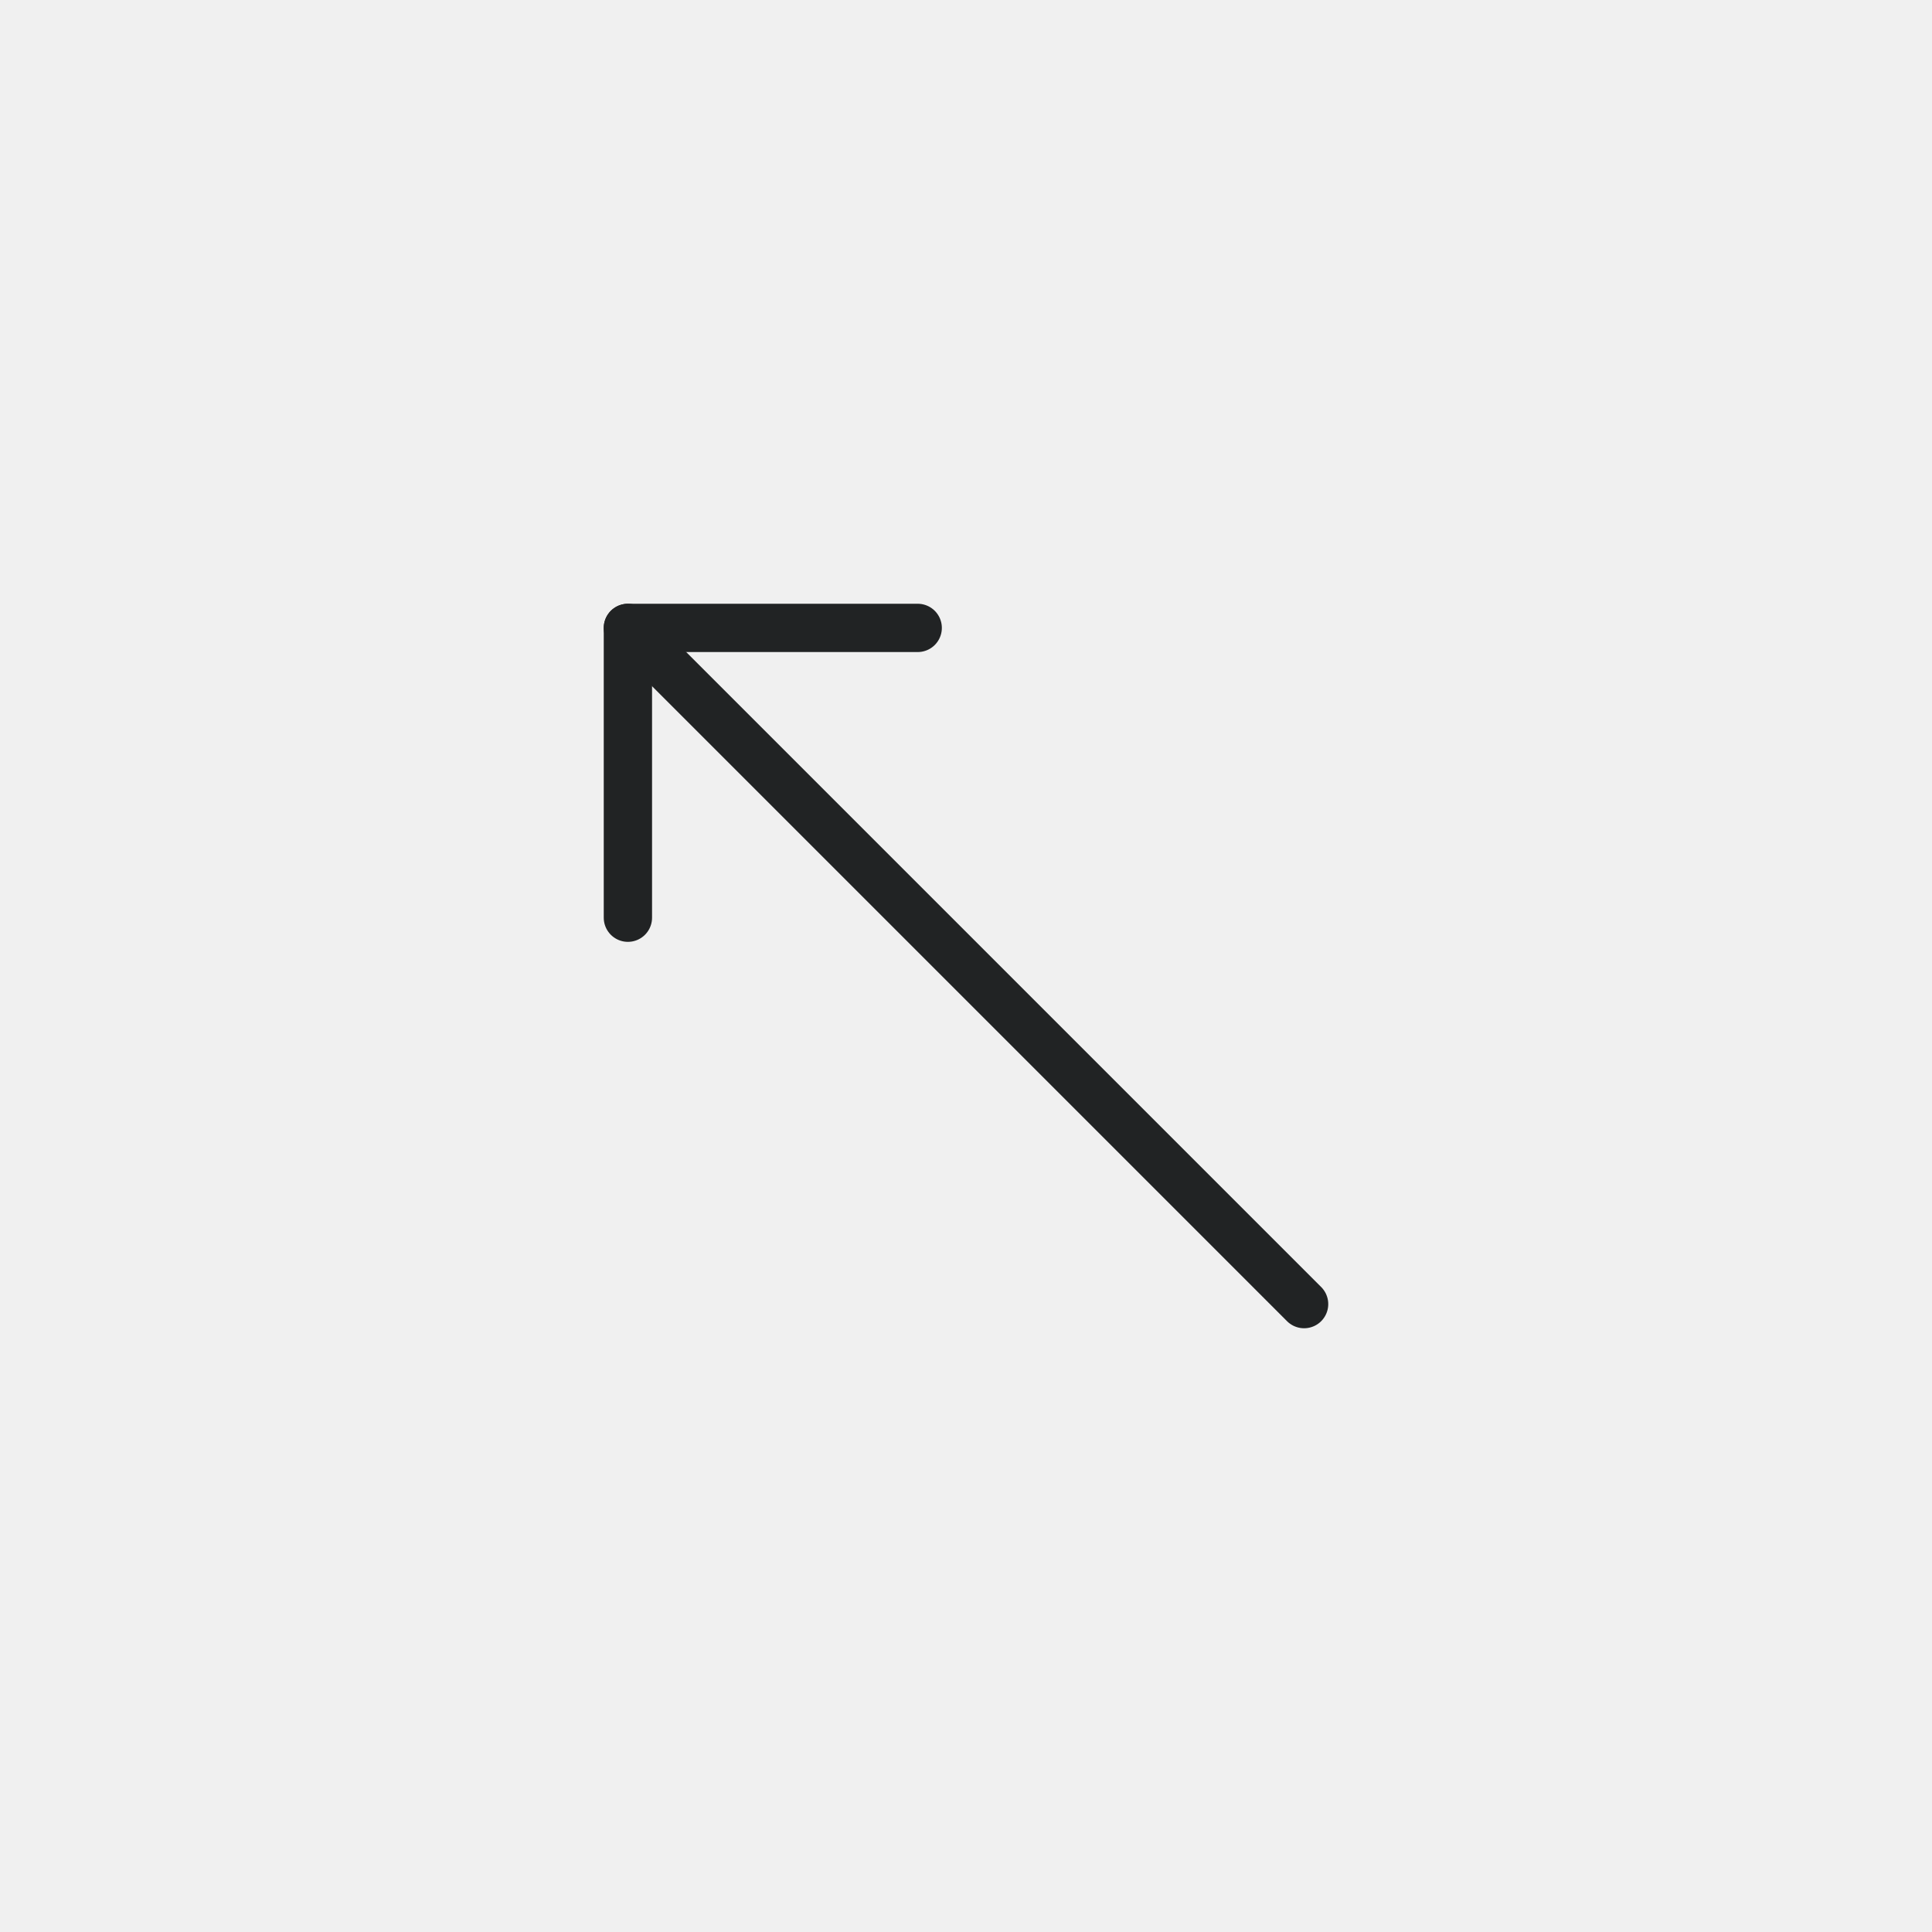
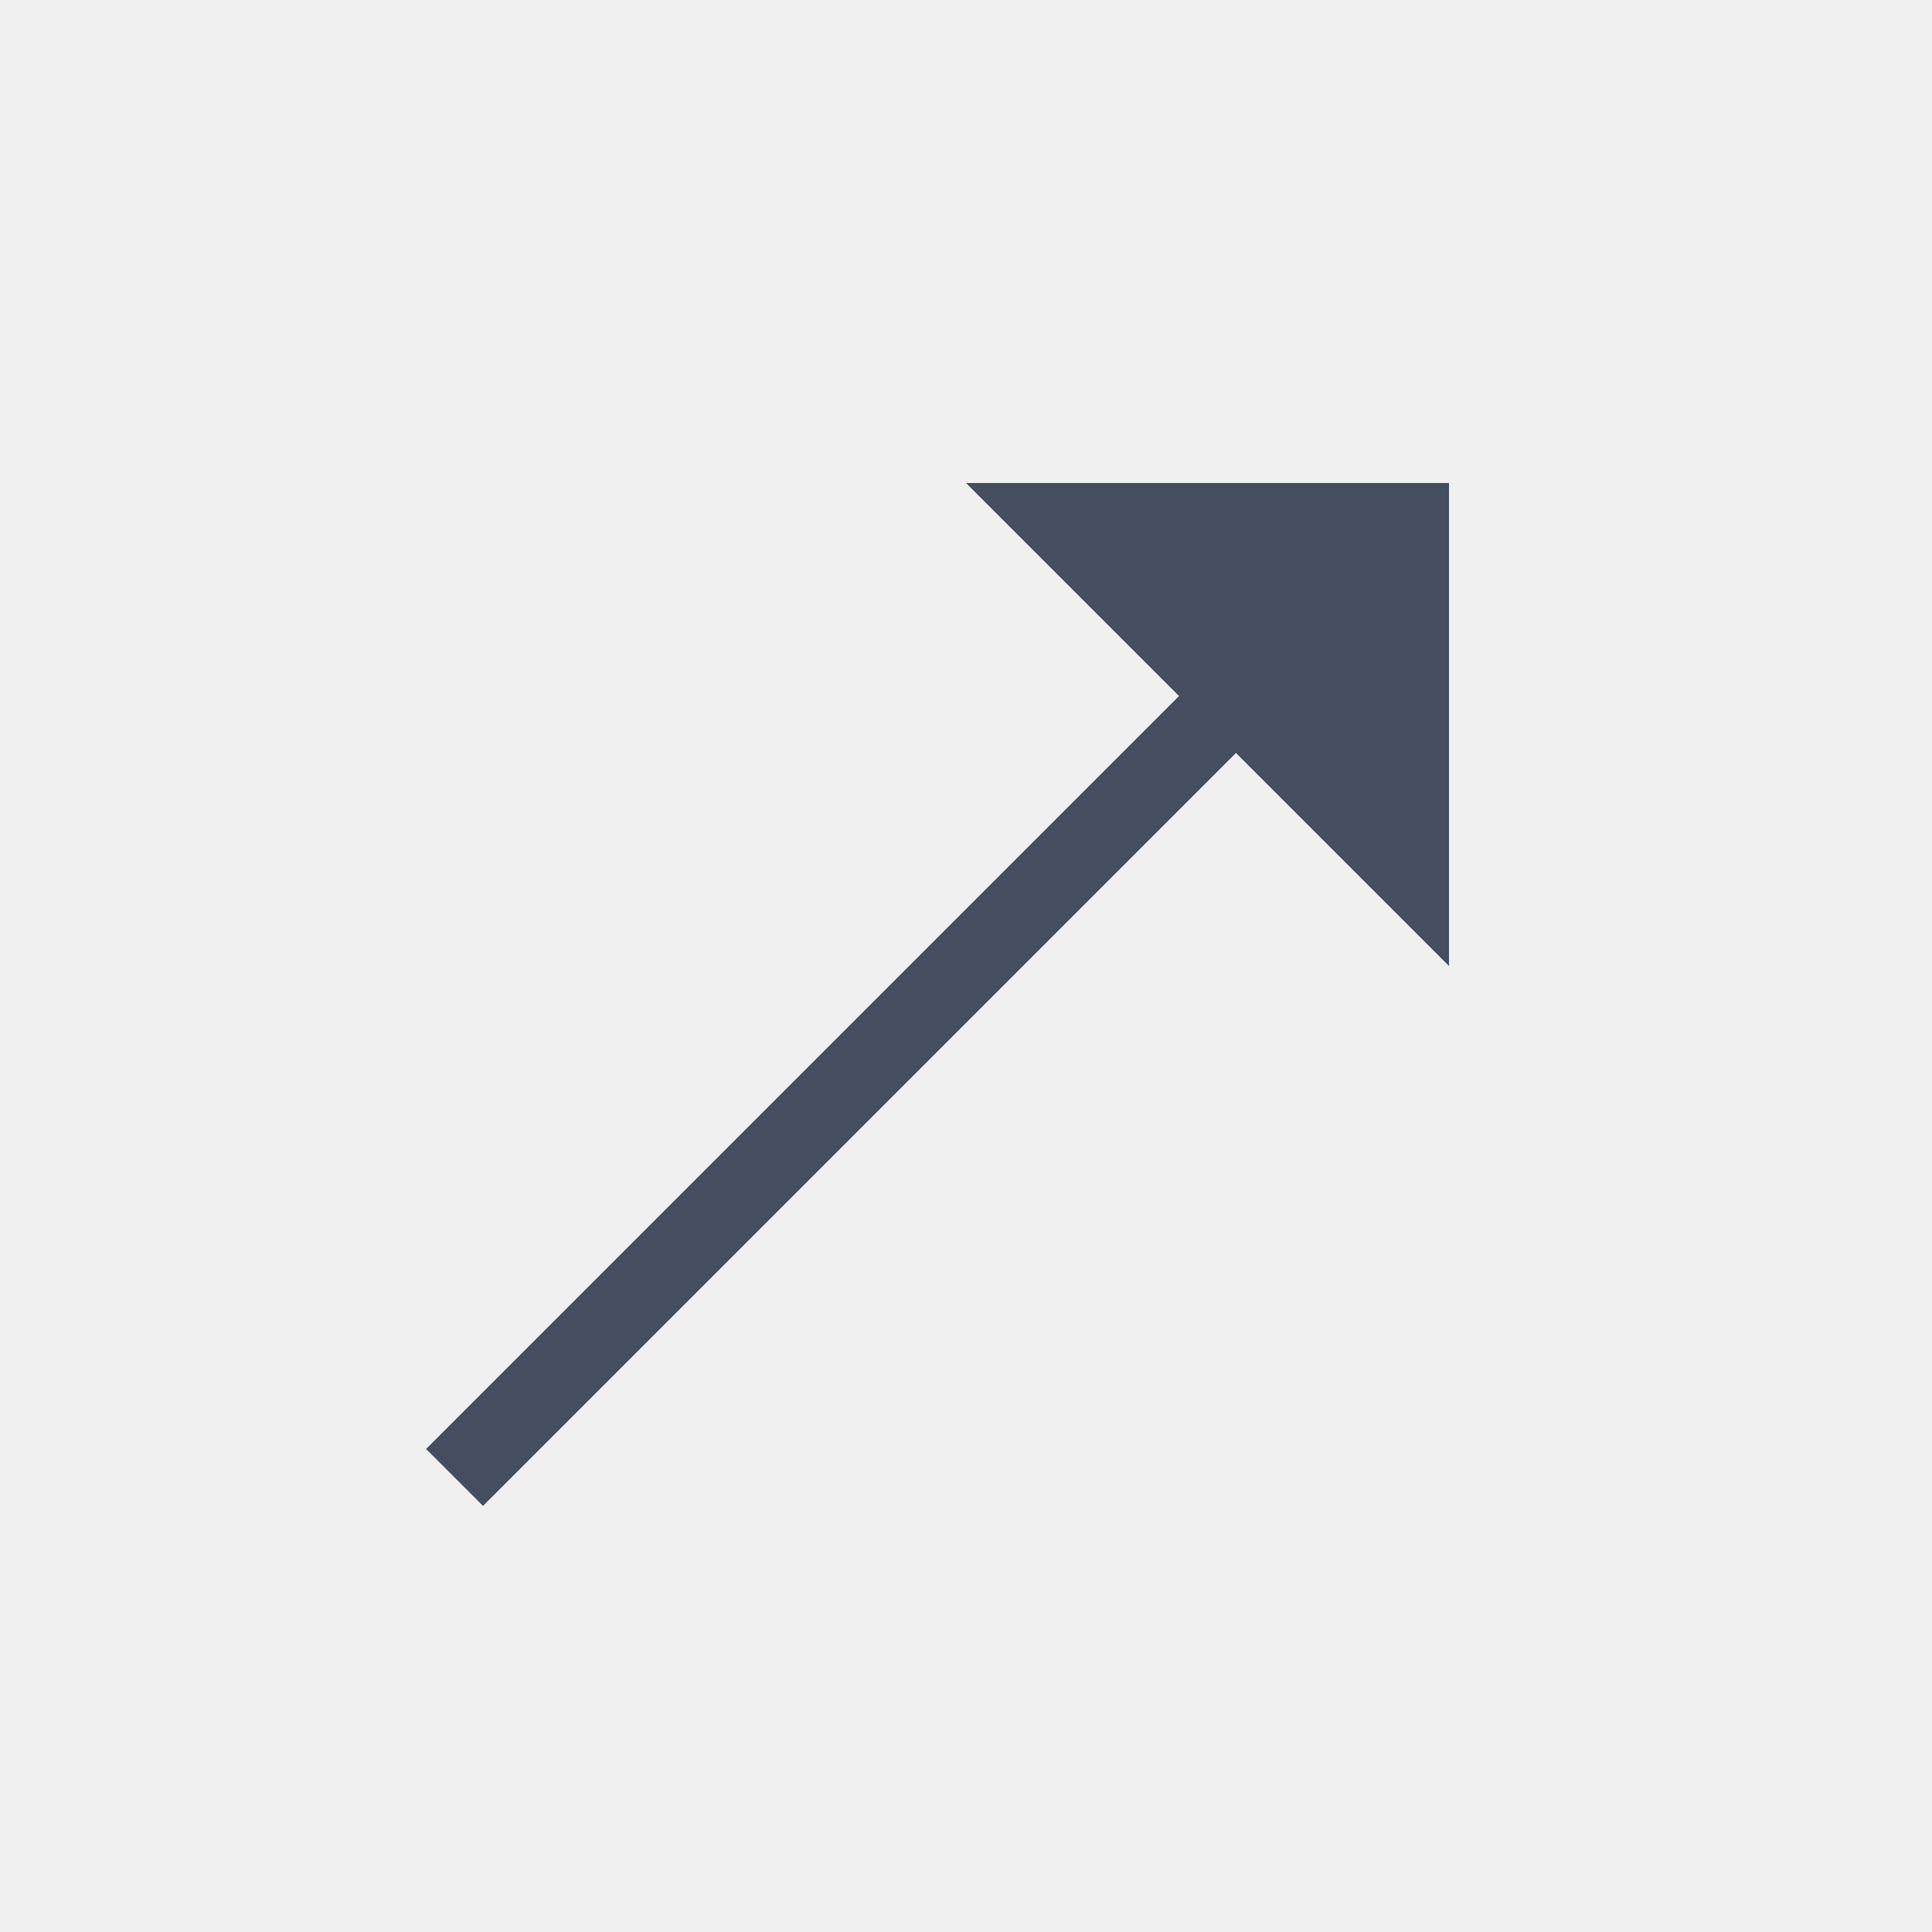
- <svg xmlns="http://www.w3.org/2000/svg" width="40px" height="40px" viewBox="0 0 40 40" version="1.1">
-   <g id="页面-4" stroke="none" stroke-width="1" fill="none" fill-rule="evenodd">
-     <g id="Whiteboard-Guidelines" transform="translate(-264, -295)">
-       <g id="arrow" transform="translate(264, 295)">
-         <rect id="矩形备份-45" fill="#FFFFFF" opacity="0.01" x="0" y="0" width="40" height="40" rx="2" />
-         <polyline id="路径-10" stroke="#212324" stroke-linecap="round" stroke-linejoin="round" points="19 13 13 13 13 19" />
-         <line x1="13" y1="13" x2="27" y2="27" id="路径-9备份" stroke="#212324" stroke-linecap="round" stroke-linejoin="round" />
+ <svg xmlns="http://www.w3.org/2000/svg" width="24px" height="24px" viewBox="0 0 24 24" version="1.1">
+   <g id="页面-1" stroke="none" stroke-width="1" fill="none" fill-rule="evenodd">
+     <g id="切图" transform="translate(-8, -152)">
+       <g id="编组-4备份" transform="translate(8, 152)">
+         <line x1="6" y1="18" x2="16.459" y2="7.541" id="路径-20" stroke="#444E60" stroke-linecap="square" stroke-linejoin="round" />
+         <polygon id="矩形" fill="#444E60" points="12 6 18 6 18 12" />
      </g>
    </g>
  </g>
</svg>
